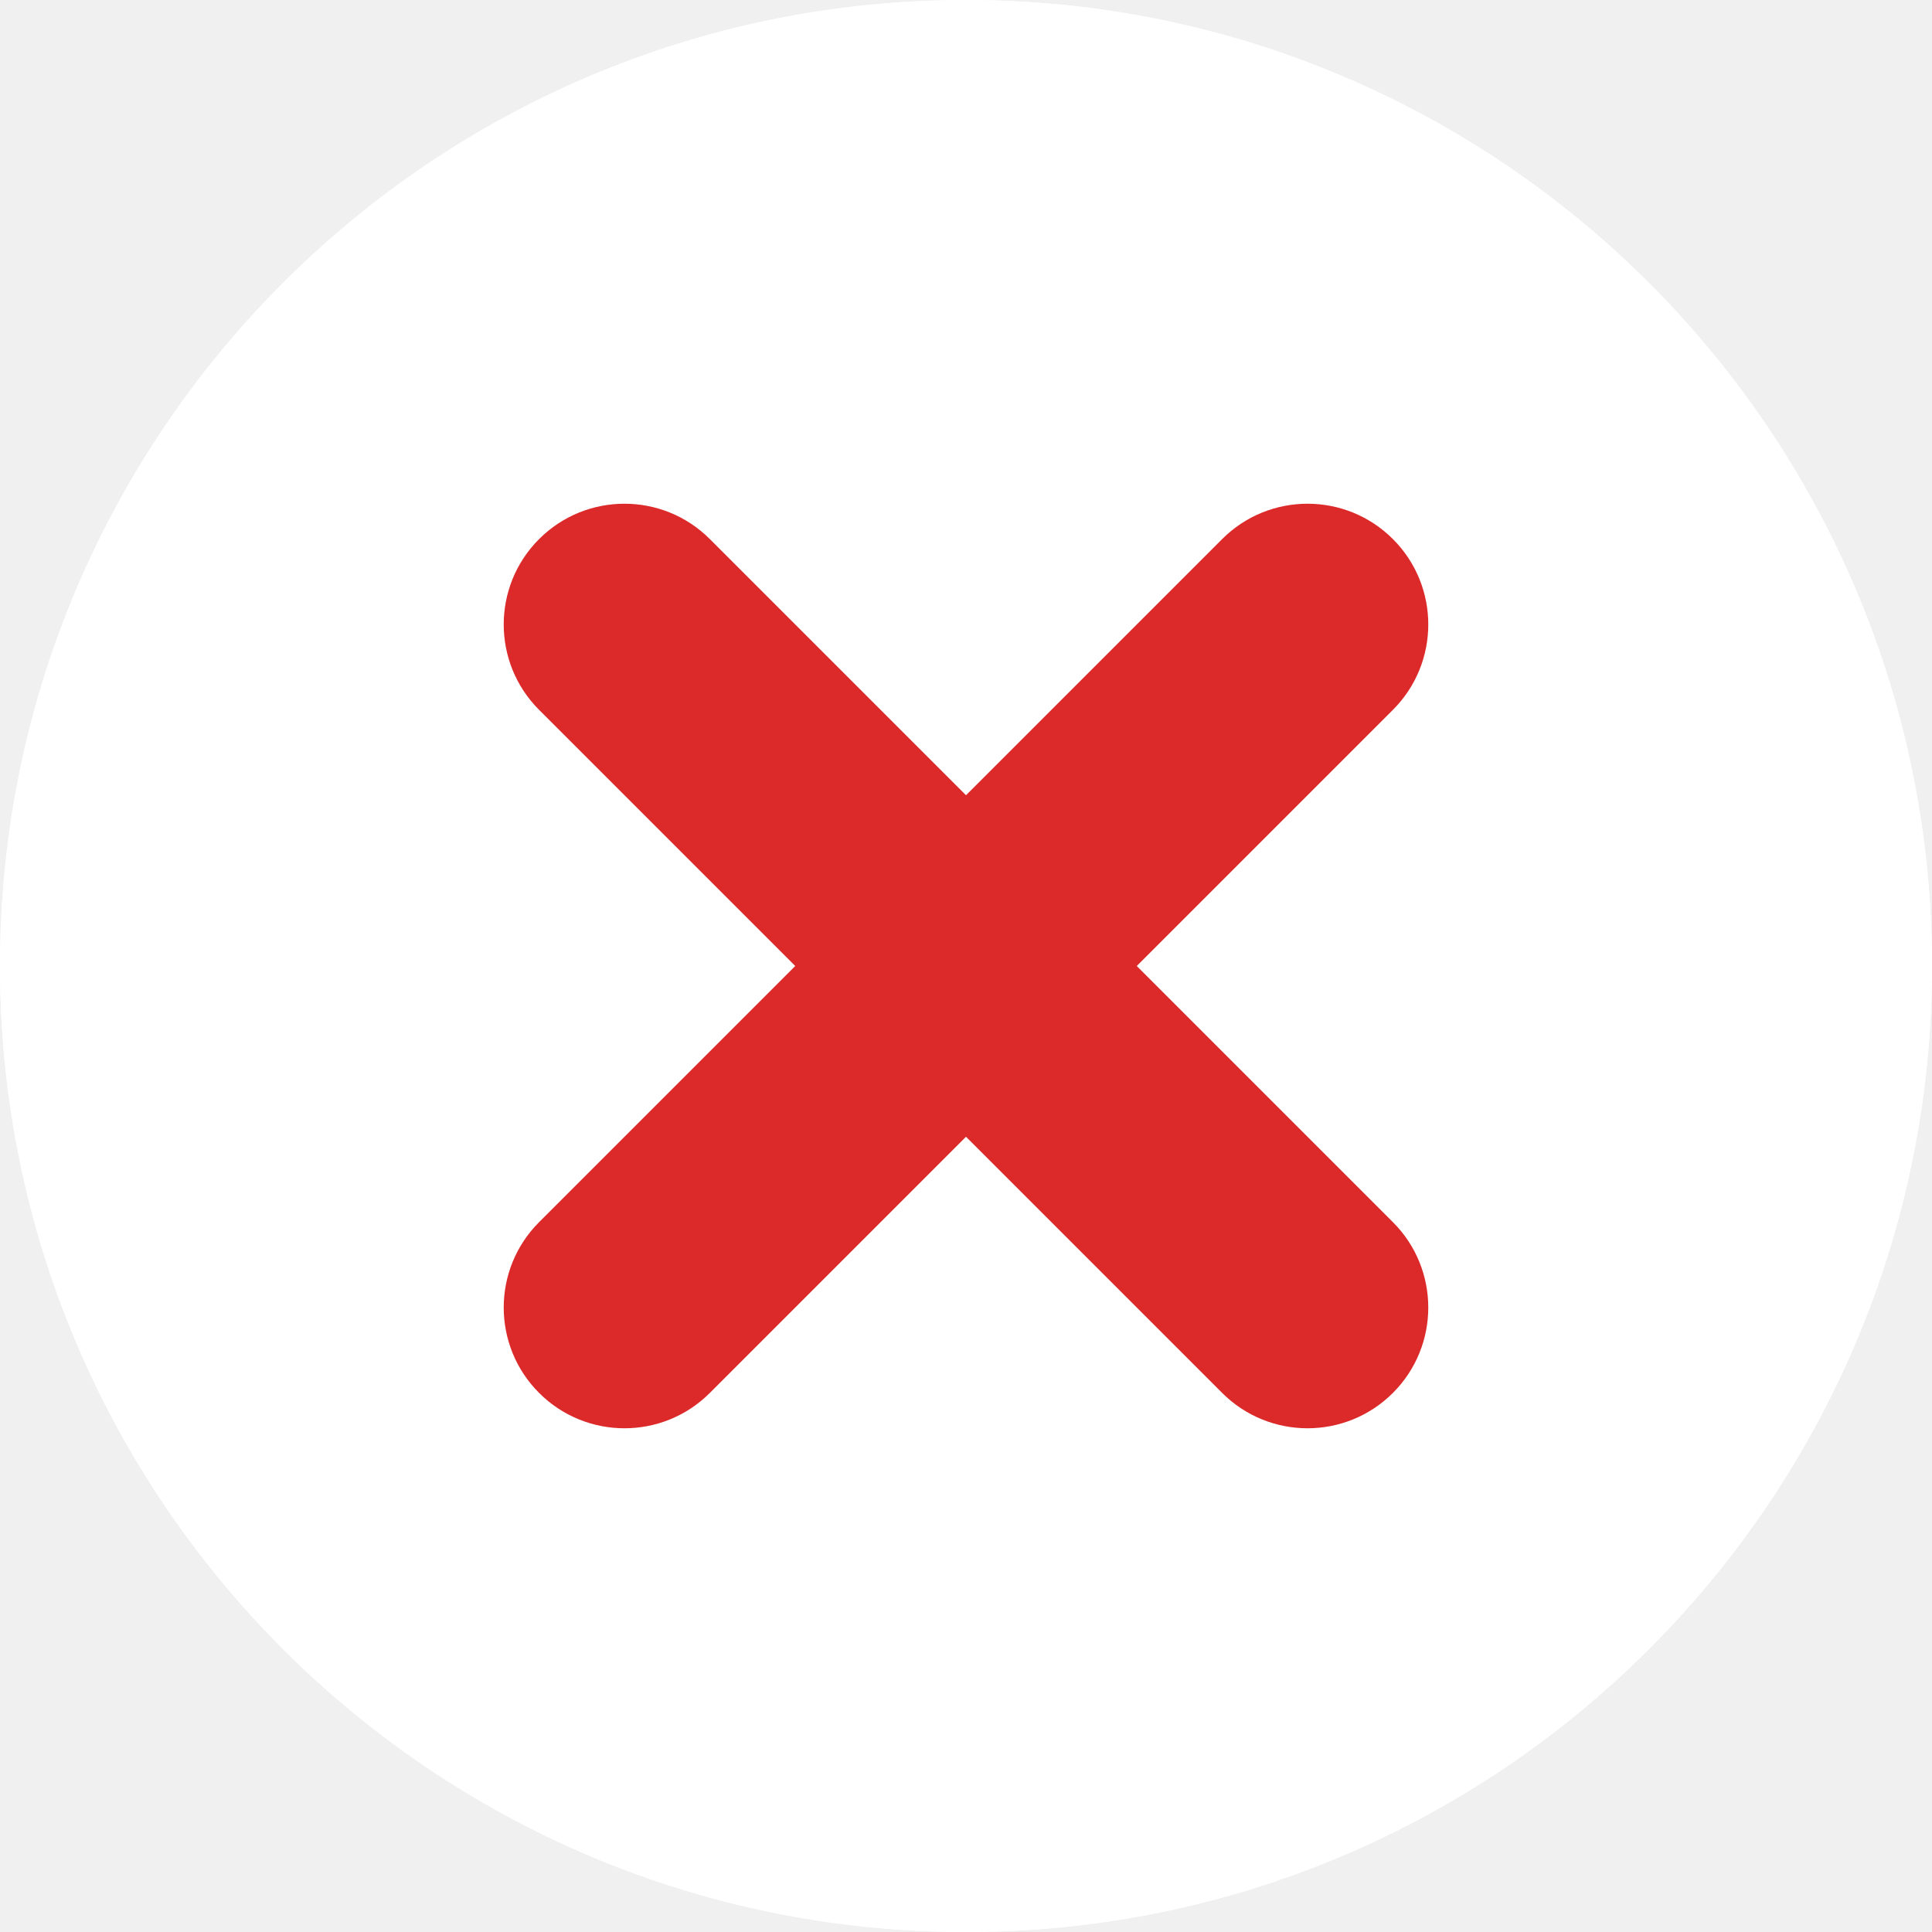
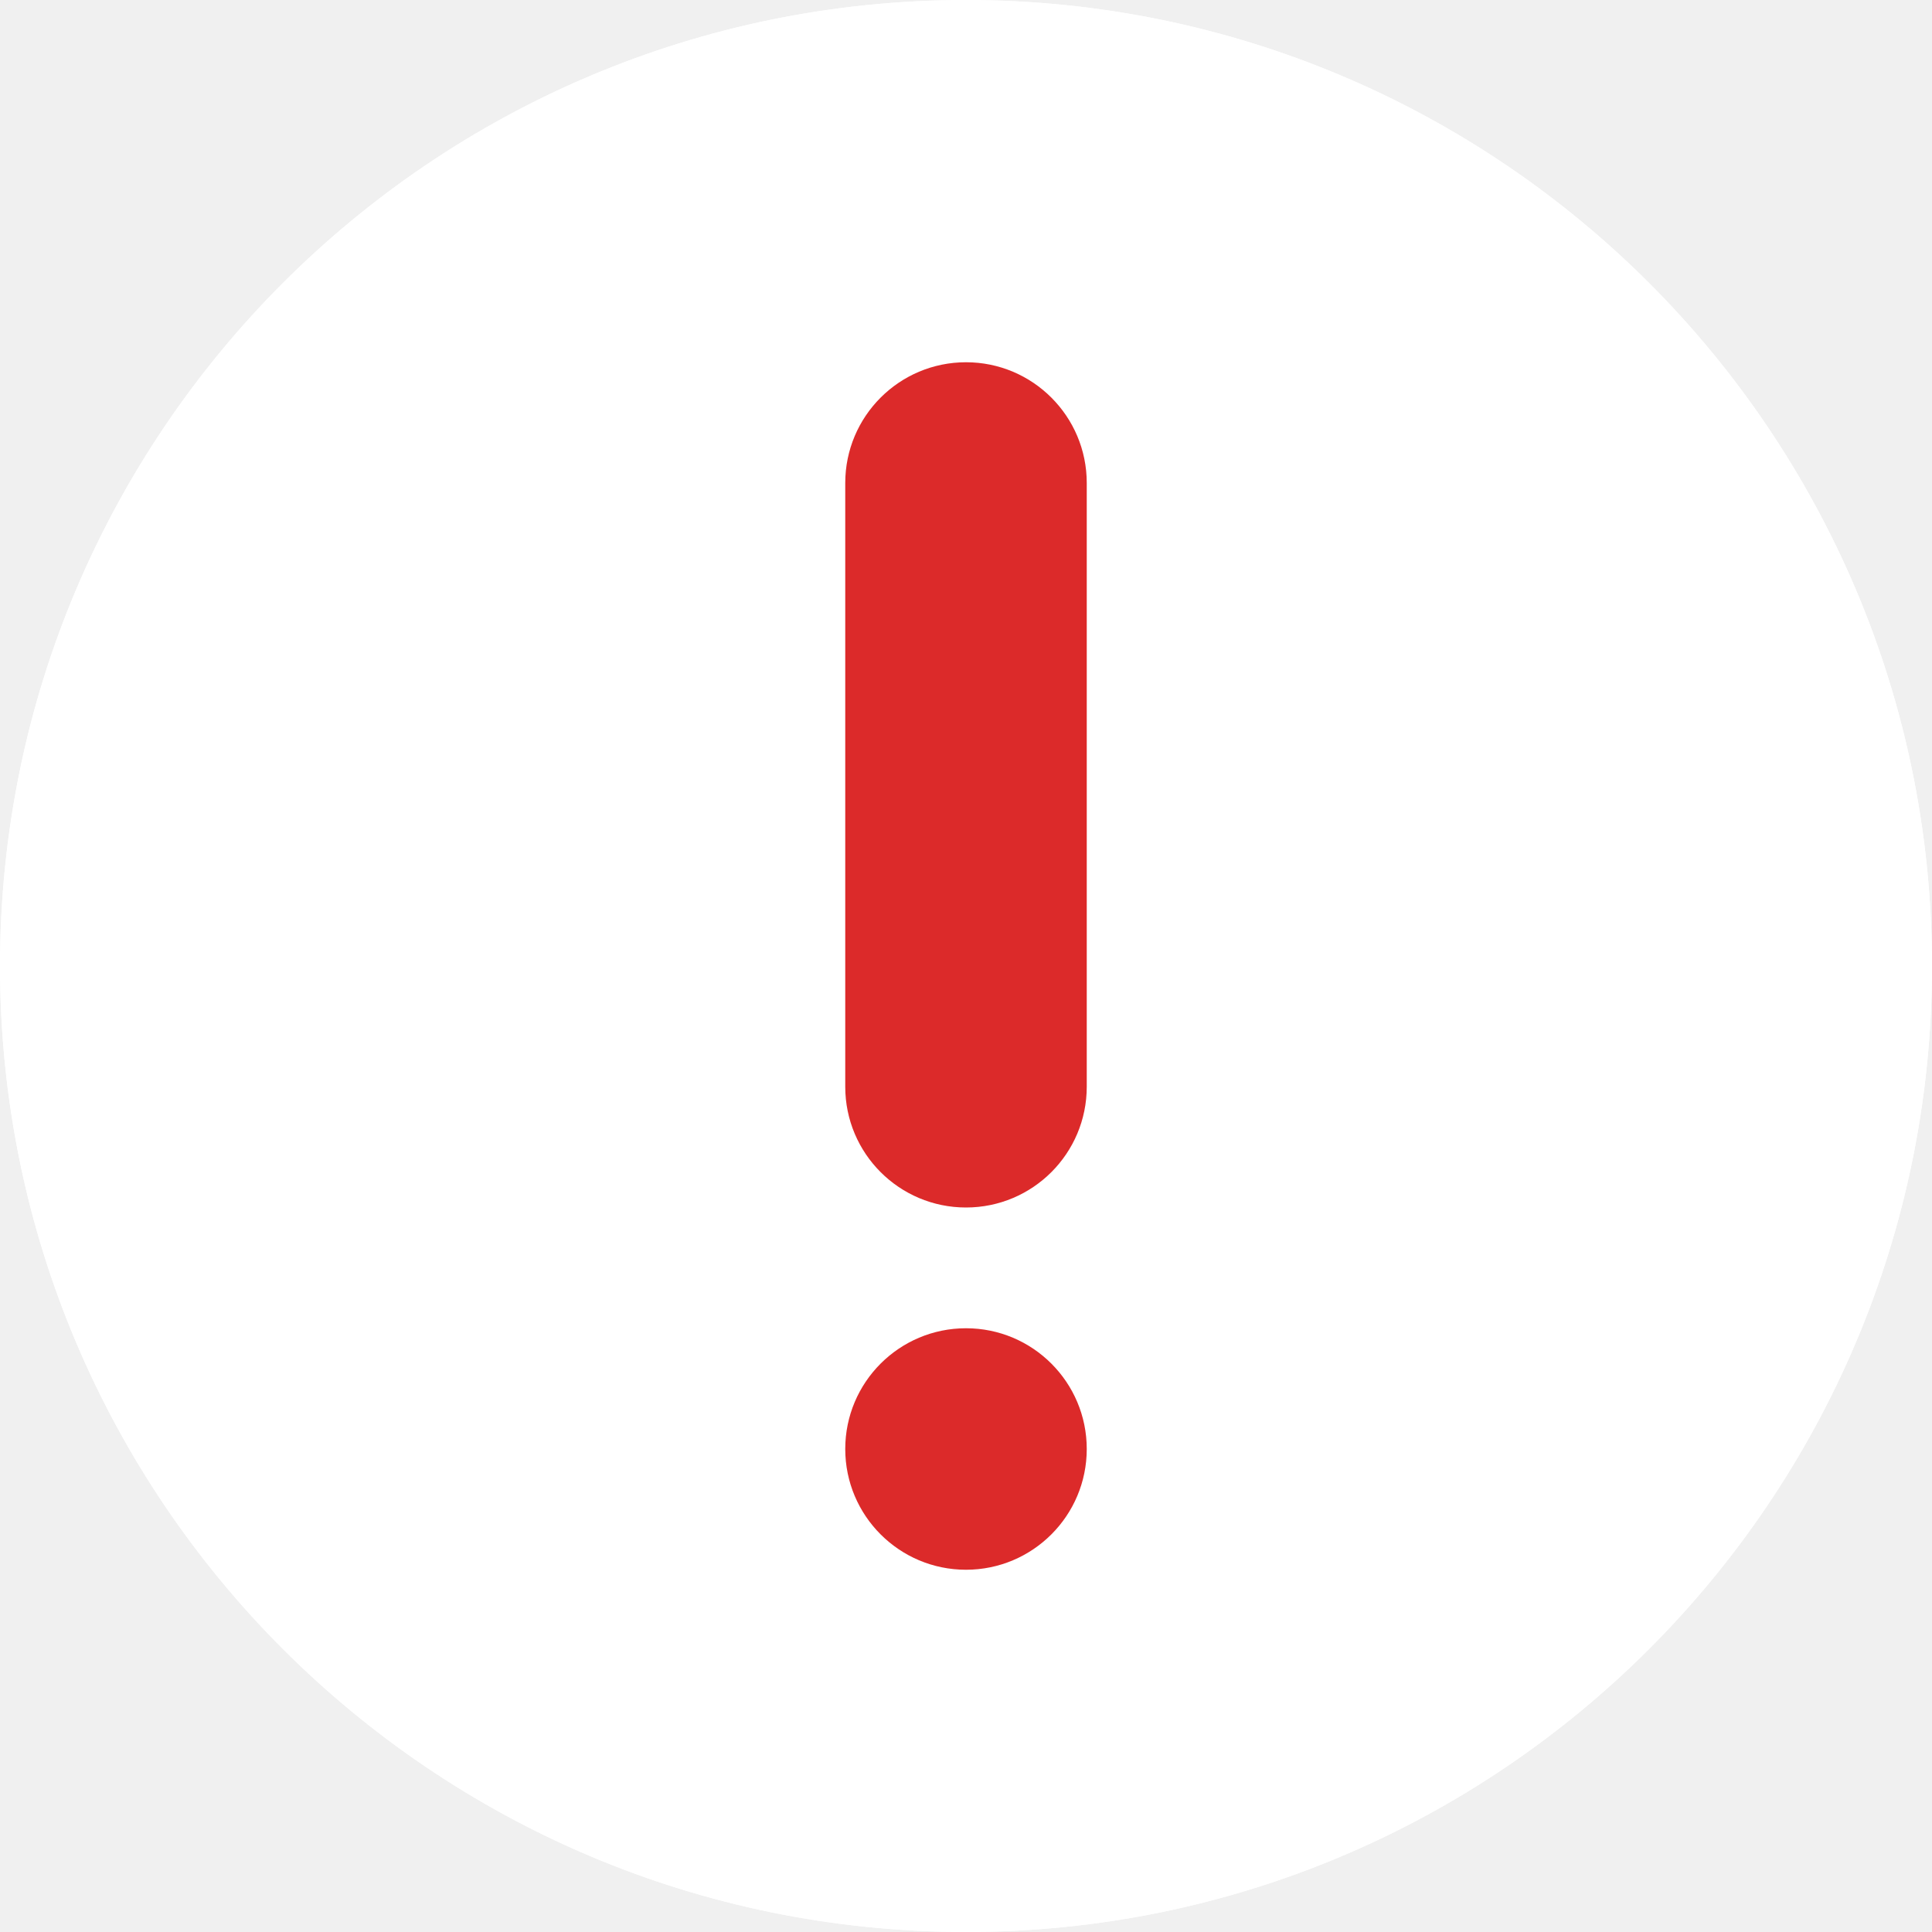
- <svg xmlns="http://www.w3.org/2000/svg" xmlns:xlink="http://www.w3.org/1999/xlink" width="16px" height="16px" viewBox="0 0 16 16" version="1.1">
-   <defs>
-     <circle id="path-1" cx="8" cy="8" r="8" />
-   </defs>
-   <g id="selfie-error" stroke="none" stroke-width="1" fill="none" fill-rule="evenodd">
-     <g id="02-mobile-selfie-error" transform="translate(-40, -62)">
-       <g id="error-msg-copy" transform="translate(24, 40)">
-         <g id="inset" transform="translate(16, 15)">
-           <g id="error-small" transform="translate(0, 7)">
-             <g id="Oval">
-               <g>
-                 <use fill="#FFFFFF" fill-rule="evenodd" xlink:href="#path-1" />
-                 <circle stroke="#FFFFFF" stroke-width="1.333" cx="8" cy="8" r="7.333" />
-               </g>
-             </g>
-             <g id="cross" transform="translate(8, 8) rotate(45) translate(-8, -8) translate(3, 3)" fill="#DC2A2A">
-               <rect id="Rectangle-3" x="4" y="0" width="2" height="10" rx="1" />
-               <rect id="Rectangle-3-Copy" transform="translate(5, 5) rotate(90) translate(-5, -5) " x="4" y="0" width="2" height="10" rx="1" />
-             </g>
-           </g>
-         </g>
-       </g>
-     </g>
+ <svg xmlns="http://www.w3.org/2000/svg" width="16" height="16">
+   <g fill="none" fill-rule="evenodd">
+     <circle fill="#FFF" cx="8" cy="8" r="8" />
+     <circle stroke="#FFF" stroke-width="1.333" cx="8" cy="8" r="7.333" />
+     <rect fill="#DC2A2A" x="7" y="3" width="2" height="7" rx="1" />
+     <circle fill="#DC2A2A" cx="8" cy="12" r="1" />
  </g>
</svg>
